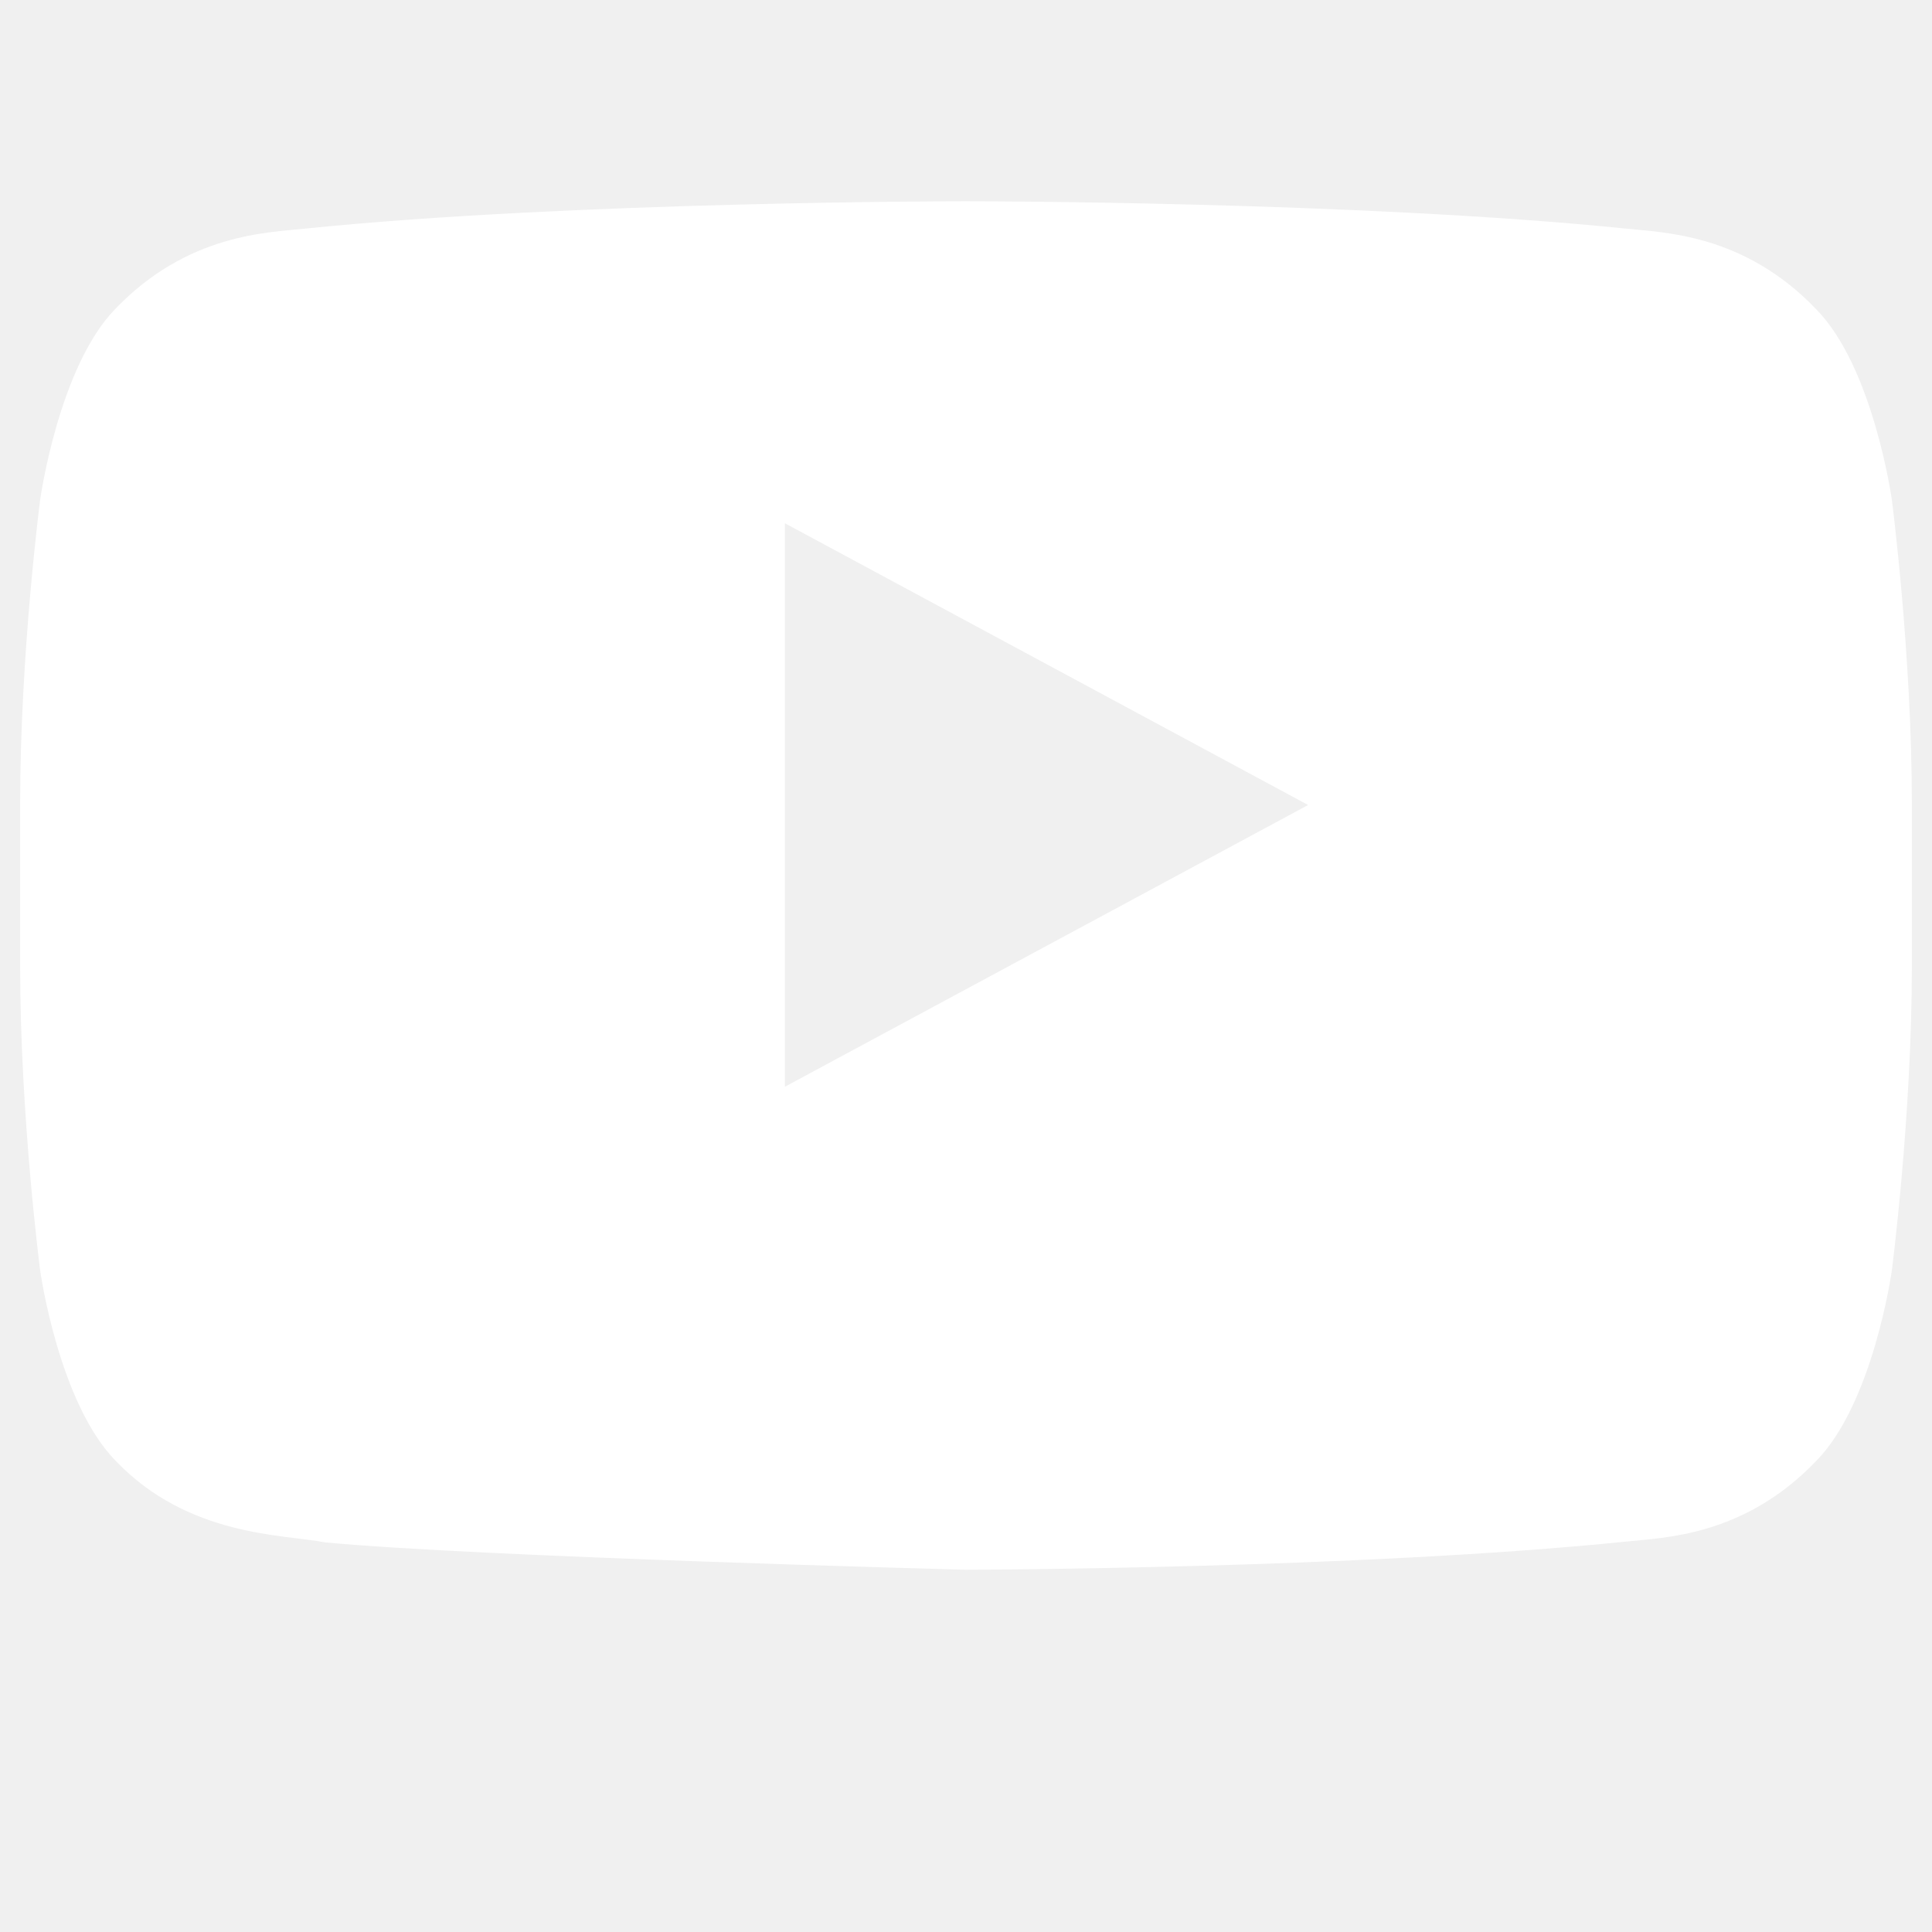
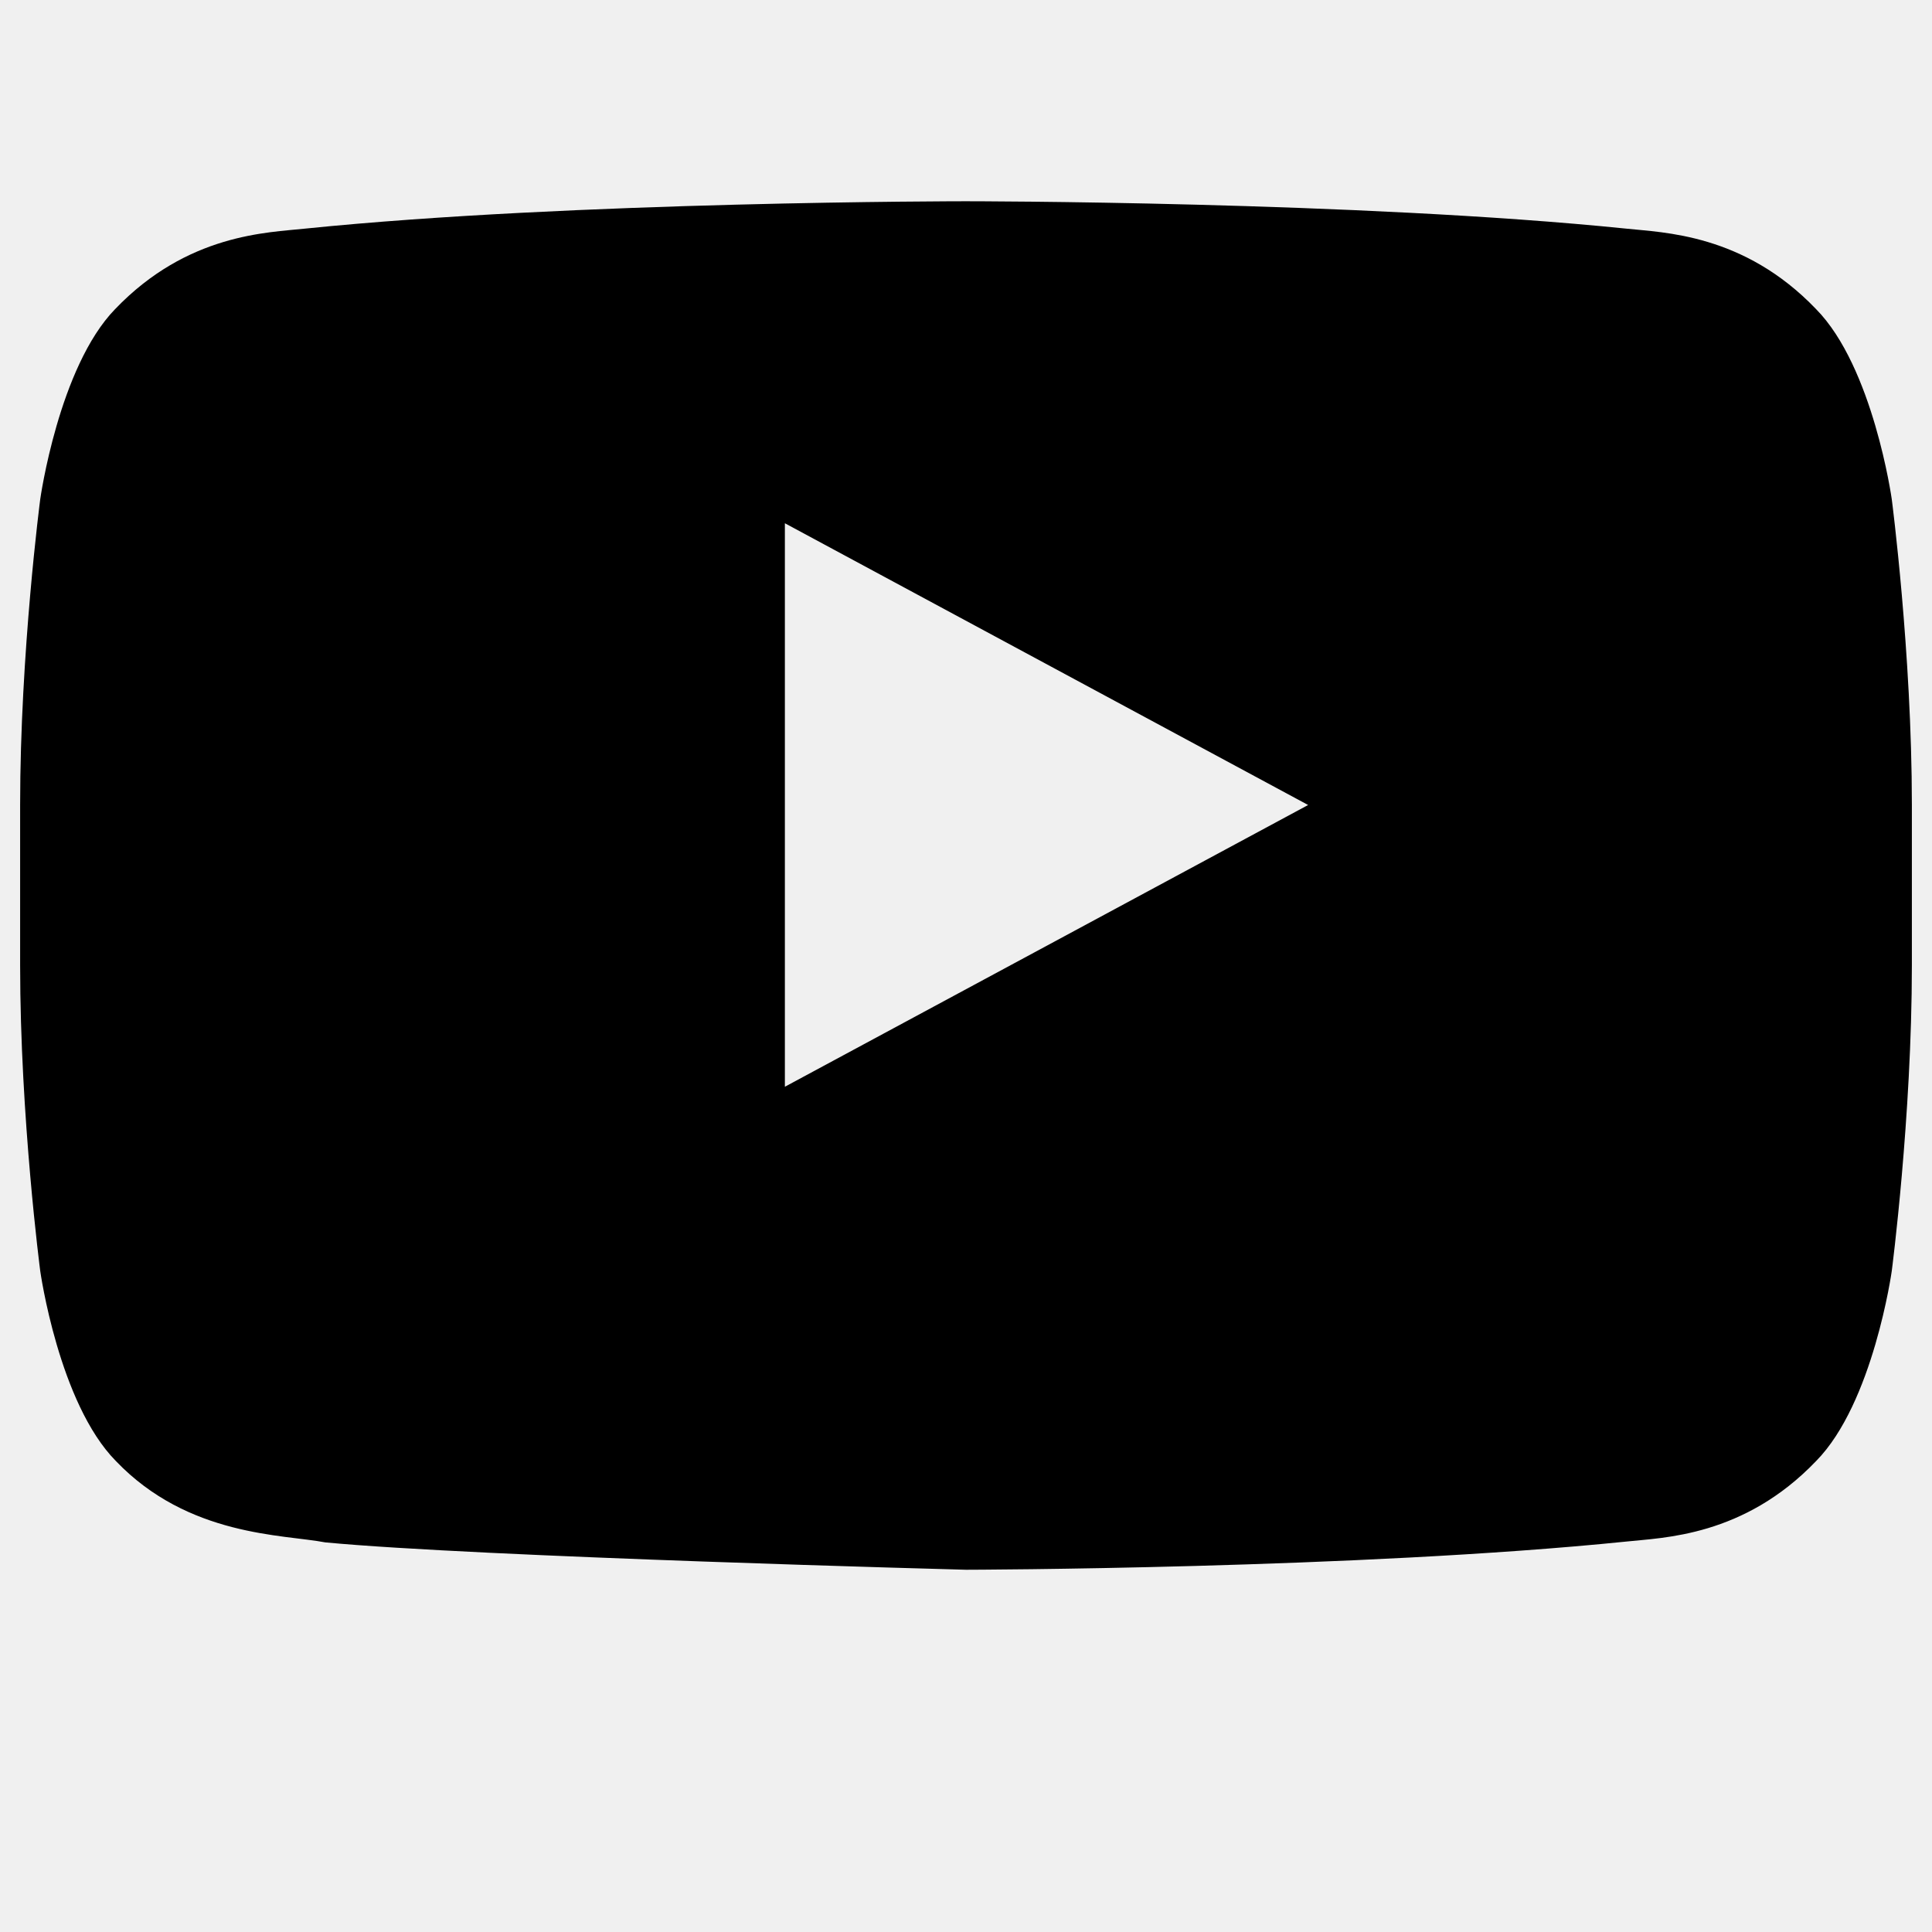
- <svg xmlns="http://www.w3.org/2000/svg" viewBox="0 0 24 24" fill="white">
+ <svg xmlns="http://www.w3.org/2000/svg" viewBox="0 0 24 24" fill="black">
  <path d="M23.5 6.2s-.23-1.64-.94-2.36c-.9-.94-1.9-.95-2.36-1C16.87 2.5 12 2.5 12 2.5h-.01s-4.87 0-8.2.34c-.46.05-1.46.06-2.36 1C.73 4.56.5 6.2.5 6.2S.25 8.11.25 10v1.99c0 1.89.25 3.8.25 3.8s.23 1.64.94 2.36c.9.94 2.08.91 2.6 1.01 1.89.18 7.96.34 7.96.34s4.87-.01 8.2-.35c.46-.05 1.46-.06 2.36-1 .71-.72.94-2.36.94-2.36s.25-1.91.25-3.8V10c0-1.89-.25-3.8-.25-3.8zM9.75 13.5V6.5l6.5 3.5-6.5 3.5z" />
</svg>
